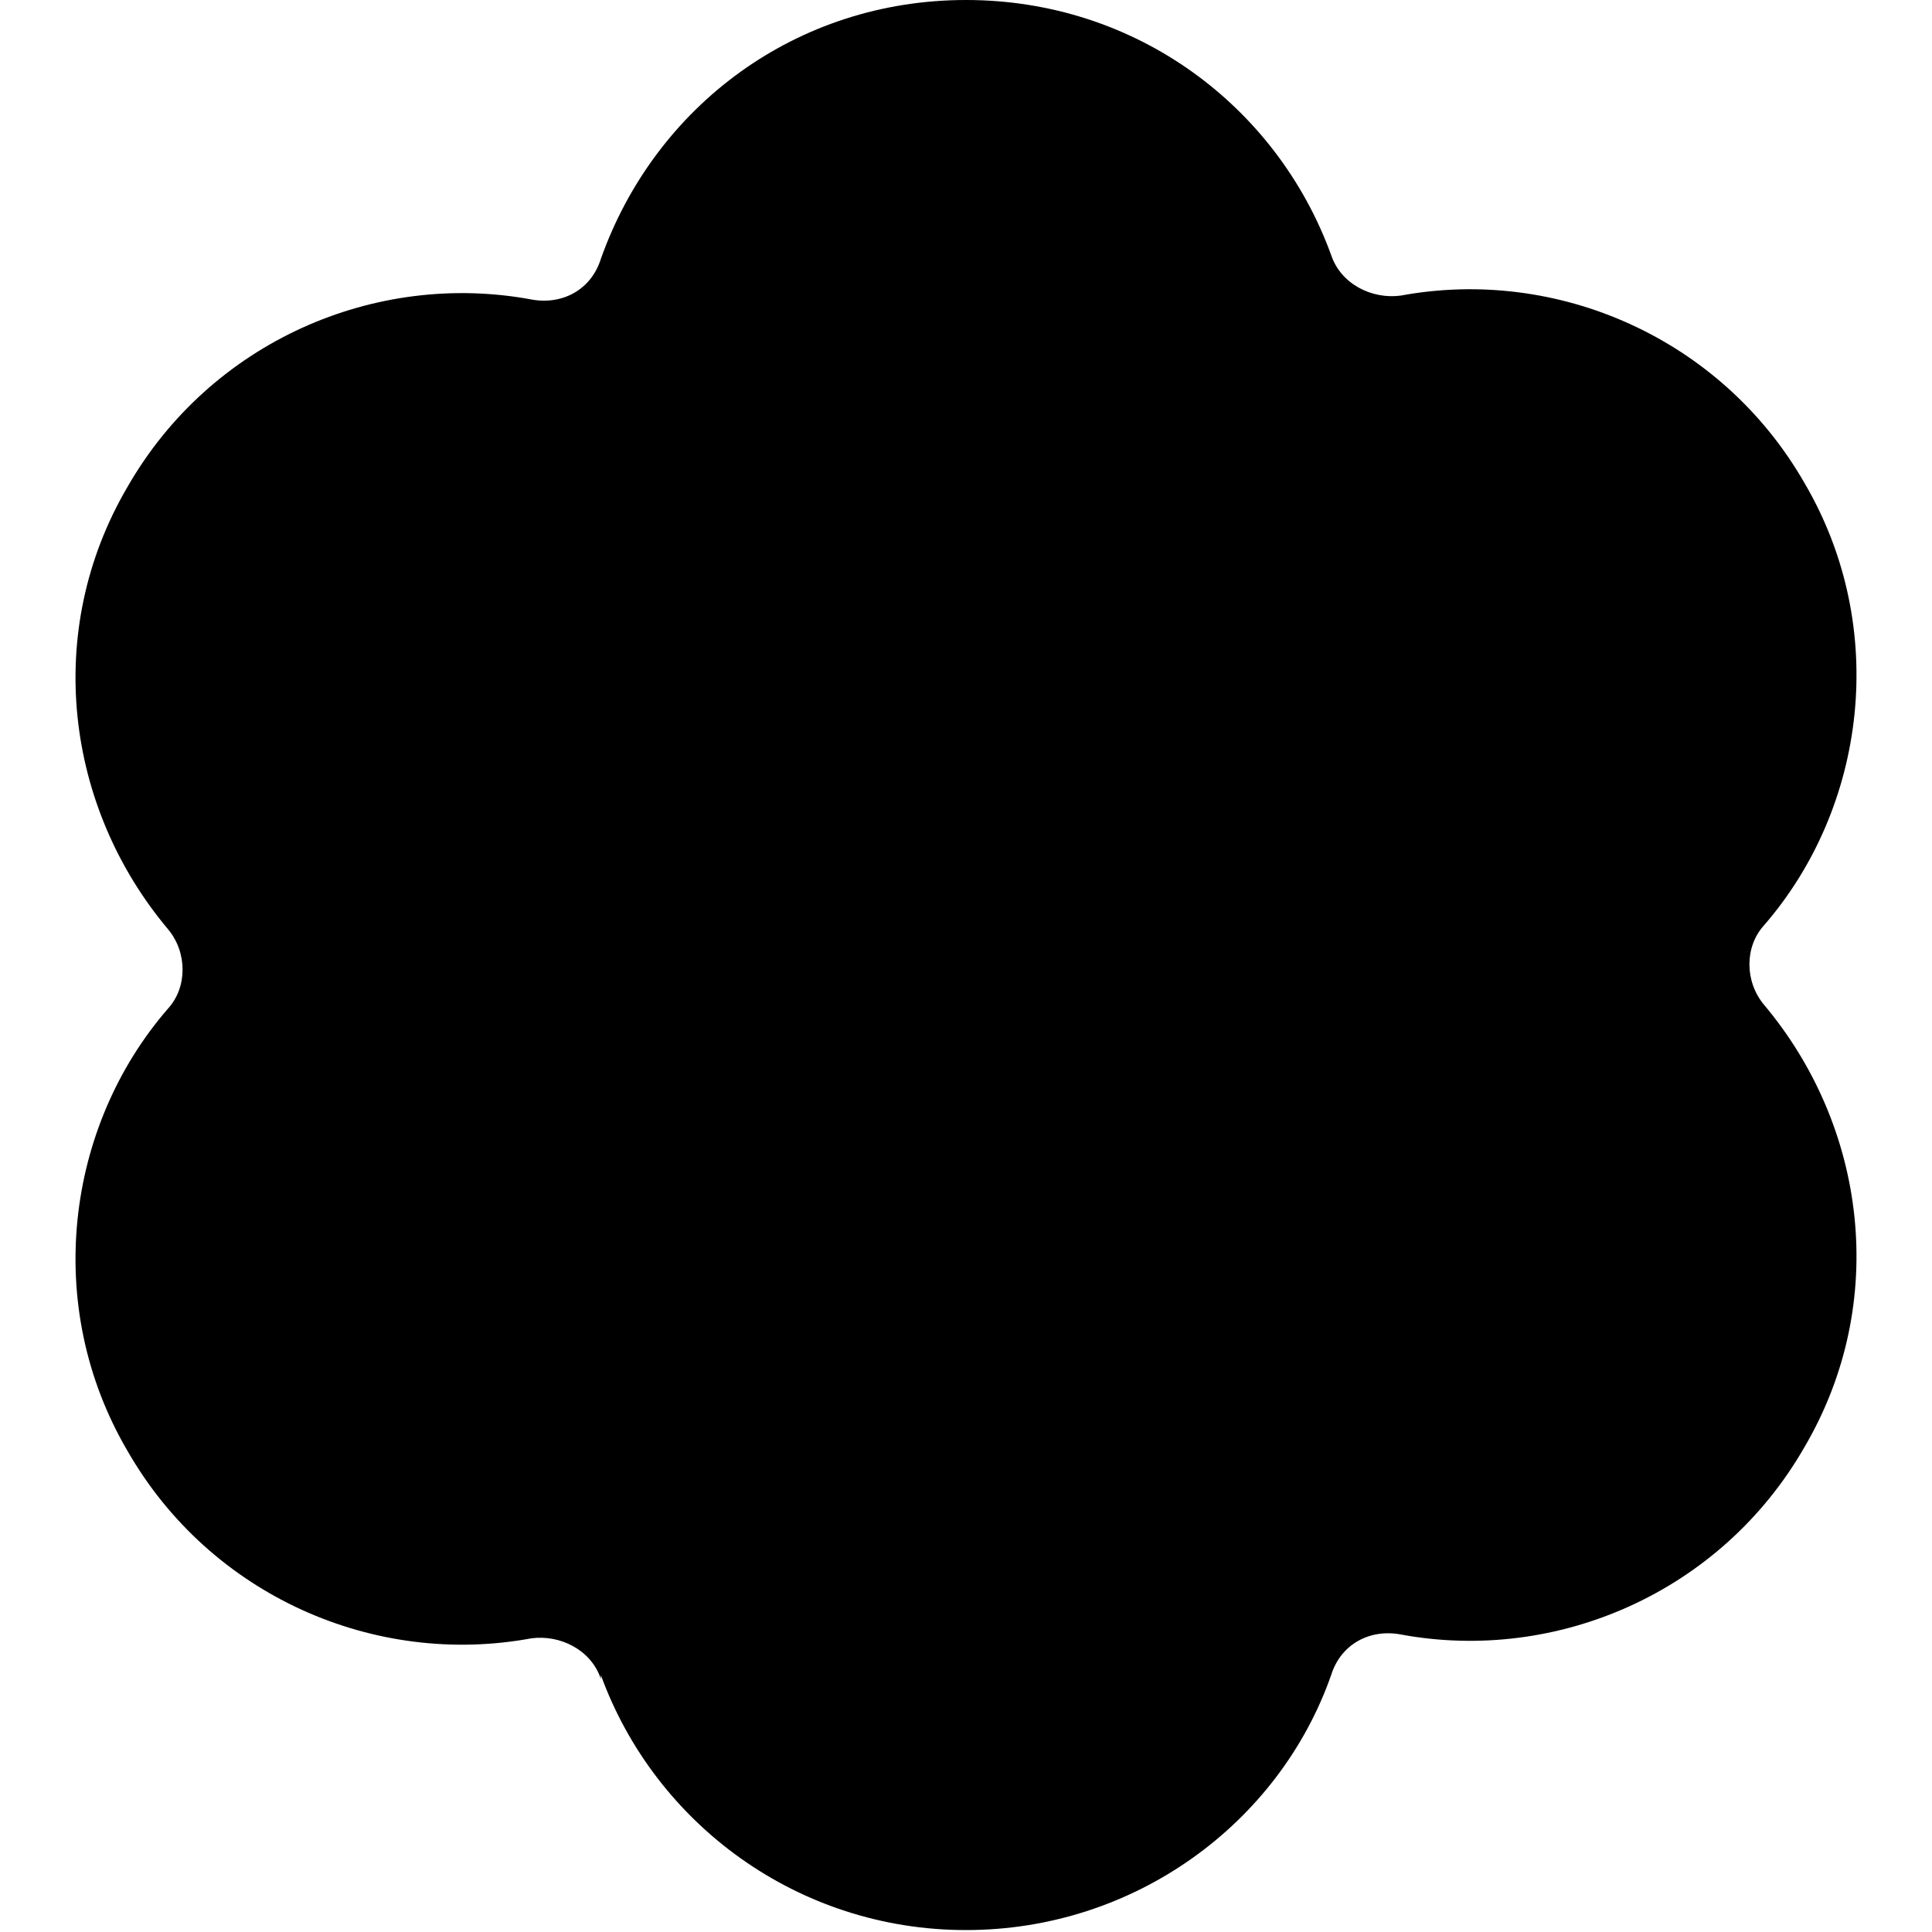
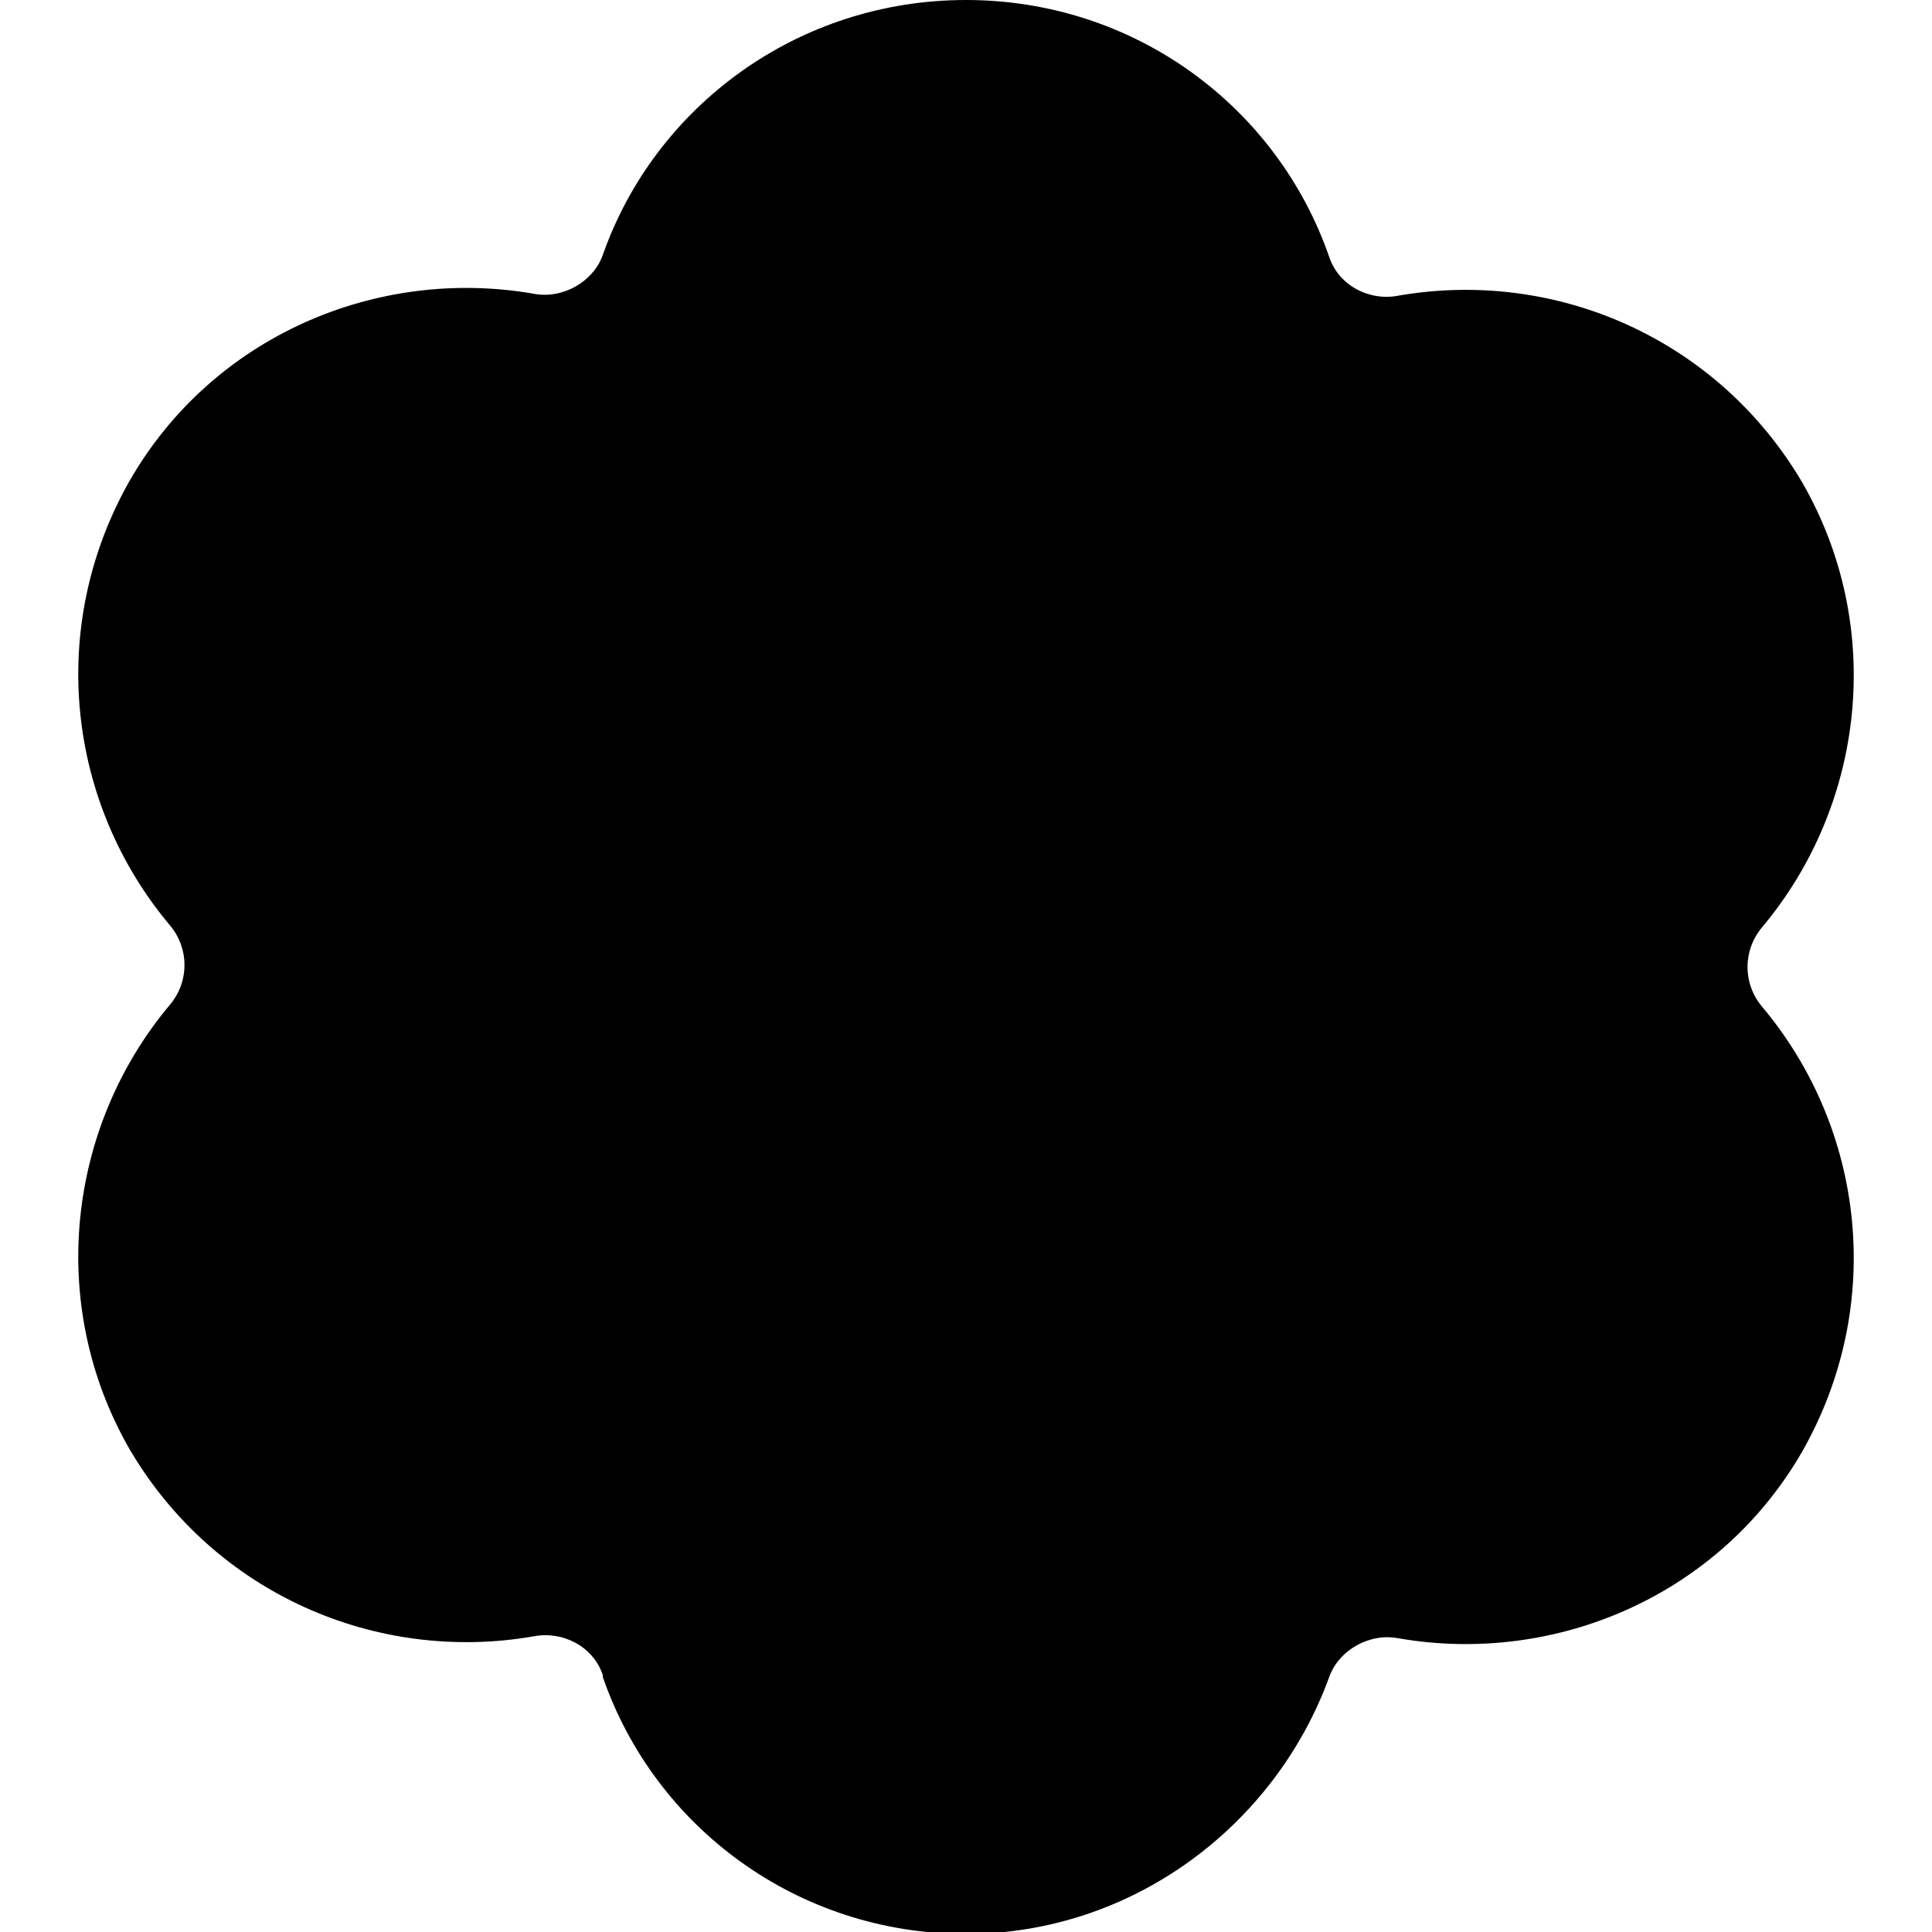
<svg xmlns="http://www.w3.org/2000/svg" viewBox="0 0 100 100">
-   <path d="M31.1,86.9c-.5-1.5-2.1-2.3-3.6-2.1-8.1,1.5-16.6-2.2-20.9-9.7-4.4-7.5-3.2-16.8,2.1-22.9,1-1.1,1-2.9,0-4.1-5.3-6.3-6.5-15.4-2.1-22.9,4.3-7.5,12.8-11.2,20.9-9.7,1.6.3,3.1-.5,3.6-2.1C33.9,5.5,41.2,0,50,0s16.1,5.5,18.9,13.2c.5,1.5,2.1,2.3,3.6,2.1,8.1-1.5,16.6,2.2,20.9,9.7,4.4,7.5,3.2,16.8-2.1,22.9-1,1.1-1,2.9,0,4.1,5.3,6.3,6.5,15.4,2.1,22.9-4.3,7.5-12.8,11.2-20.9,9.7-1.6-.3-3.1.5-3.6,2.1-2.7,7.7-10.2,13.2-18.9,13.2s-16.1-5.5-18.9-13.2h0Z" />
+   <path d="M31.2,86.7c-.5-1.5-2.1-2.3-3.6-2-8.1,1.4-16.5-2.2-20.9-9.7-4.3-7.5-3.2-16.7,2.1-23,1-1.2,1-2.9,0-4.1-5.3-6.3-6.4-15.4-2.1-23,4.3-7.5,12.8-11.1,20.9-9.7,1.5.3,3.1-.6,3.6-2C33.9,5.5,41.3,0,50,0s16.1,5.5,18.8,13.3c.5,1.5,2.1,2.3,3.6,2,8.1-1.4,16.5,2.2,20.9,9.7,4.3,7.5,3.2,16.7-2.1,23-1,1.2-1,2.9,0,4.1,5.3,6.3,6.4,15.4,2.1,23-4.3,7.5-12.8,11.1-20.9,9.7-1.5-.3-3.1.6-3.6,2-2.8,7.7-10.2,13.3-18.8,13.3-8.7,0-16.1-5.5-18.8-13.3Z" style="fill:#000;stroke-width:0" />
</svg>
